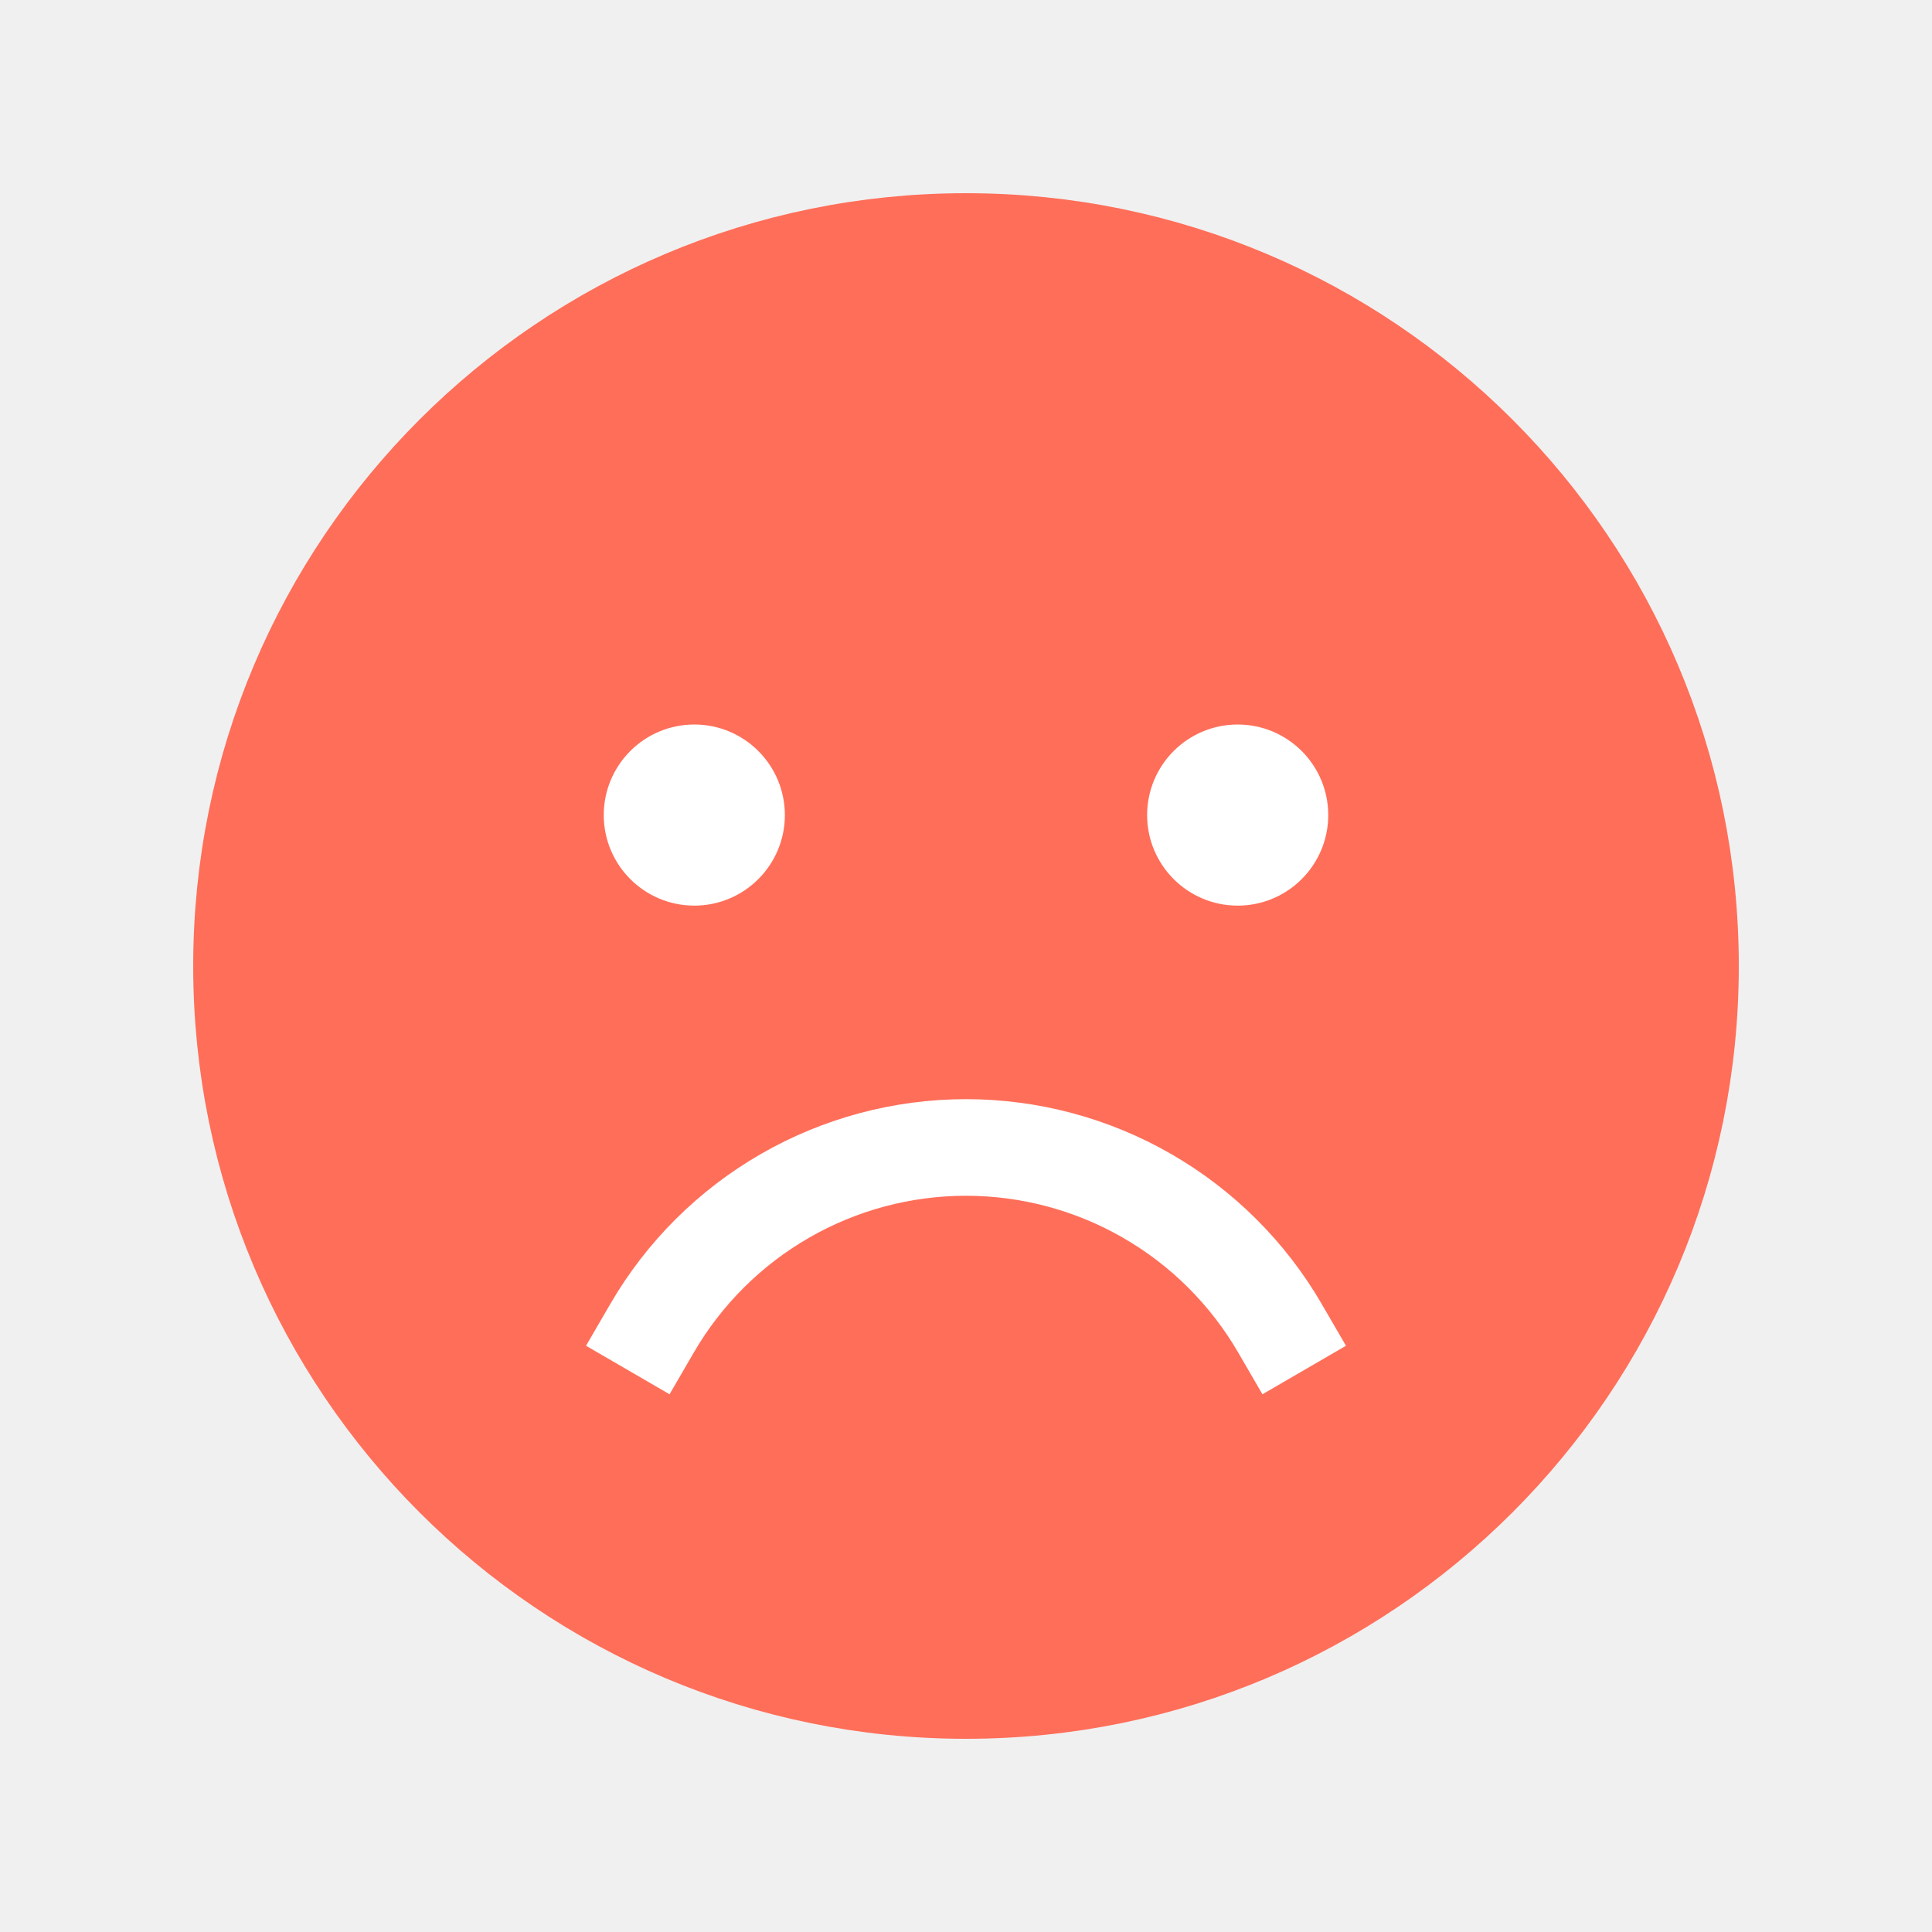
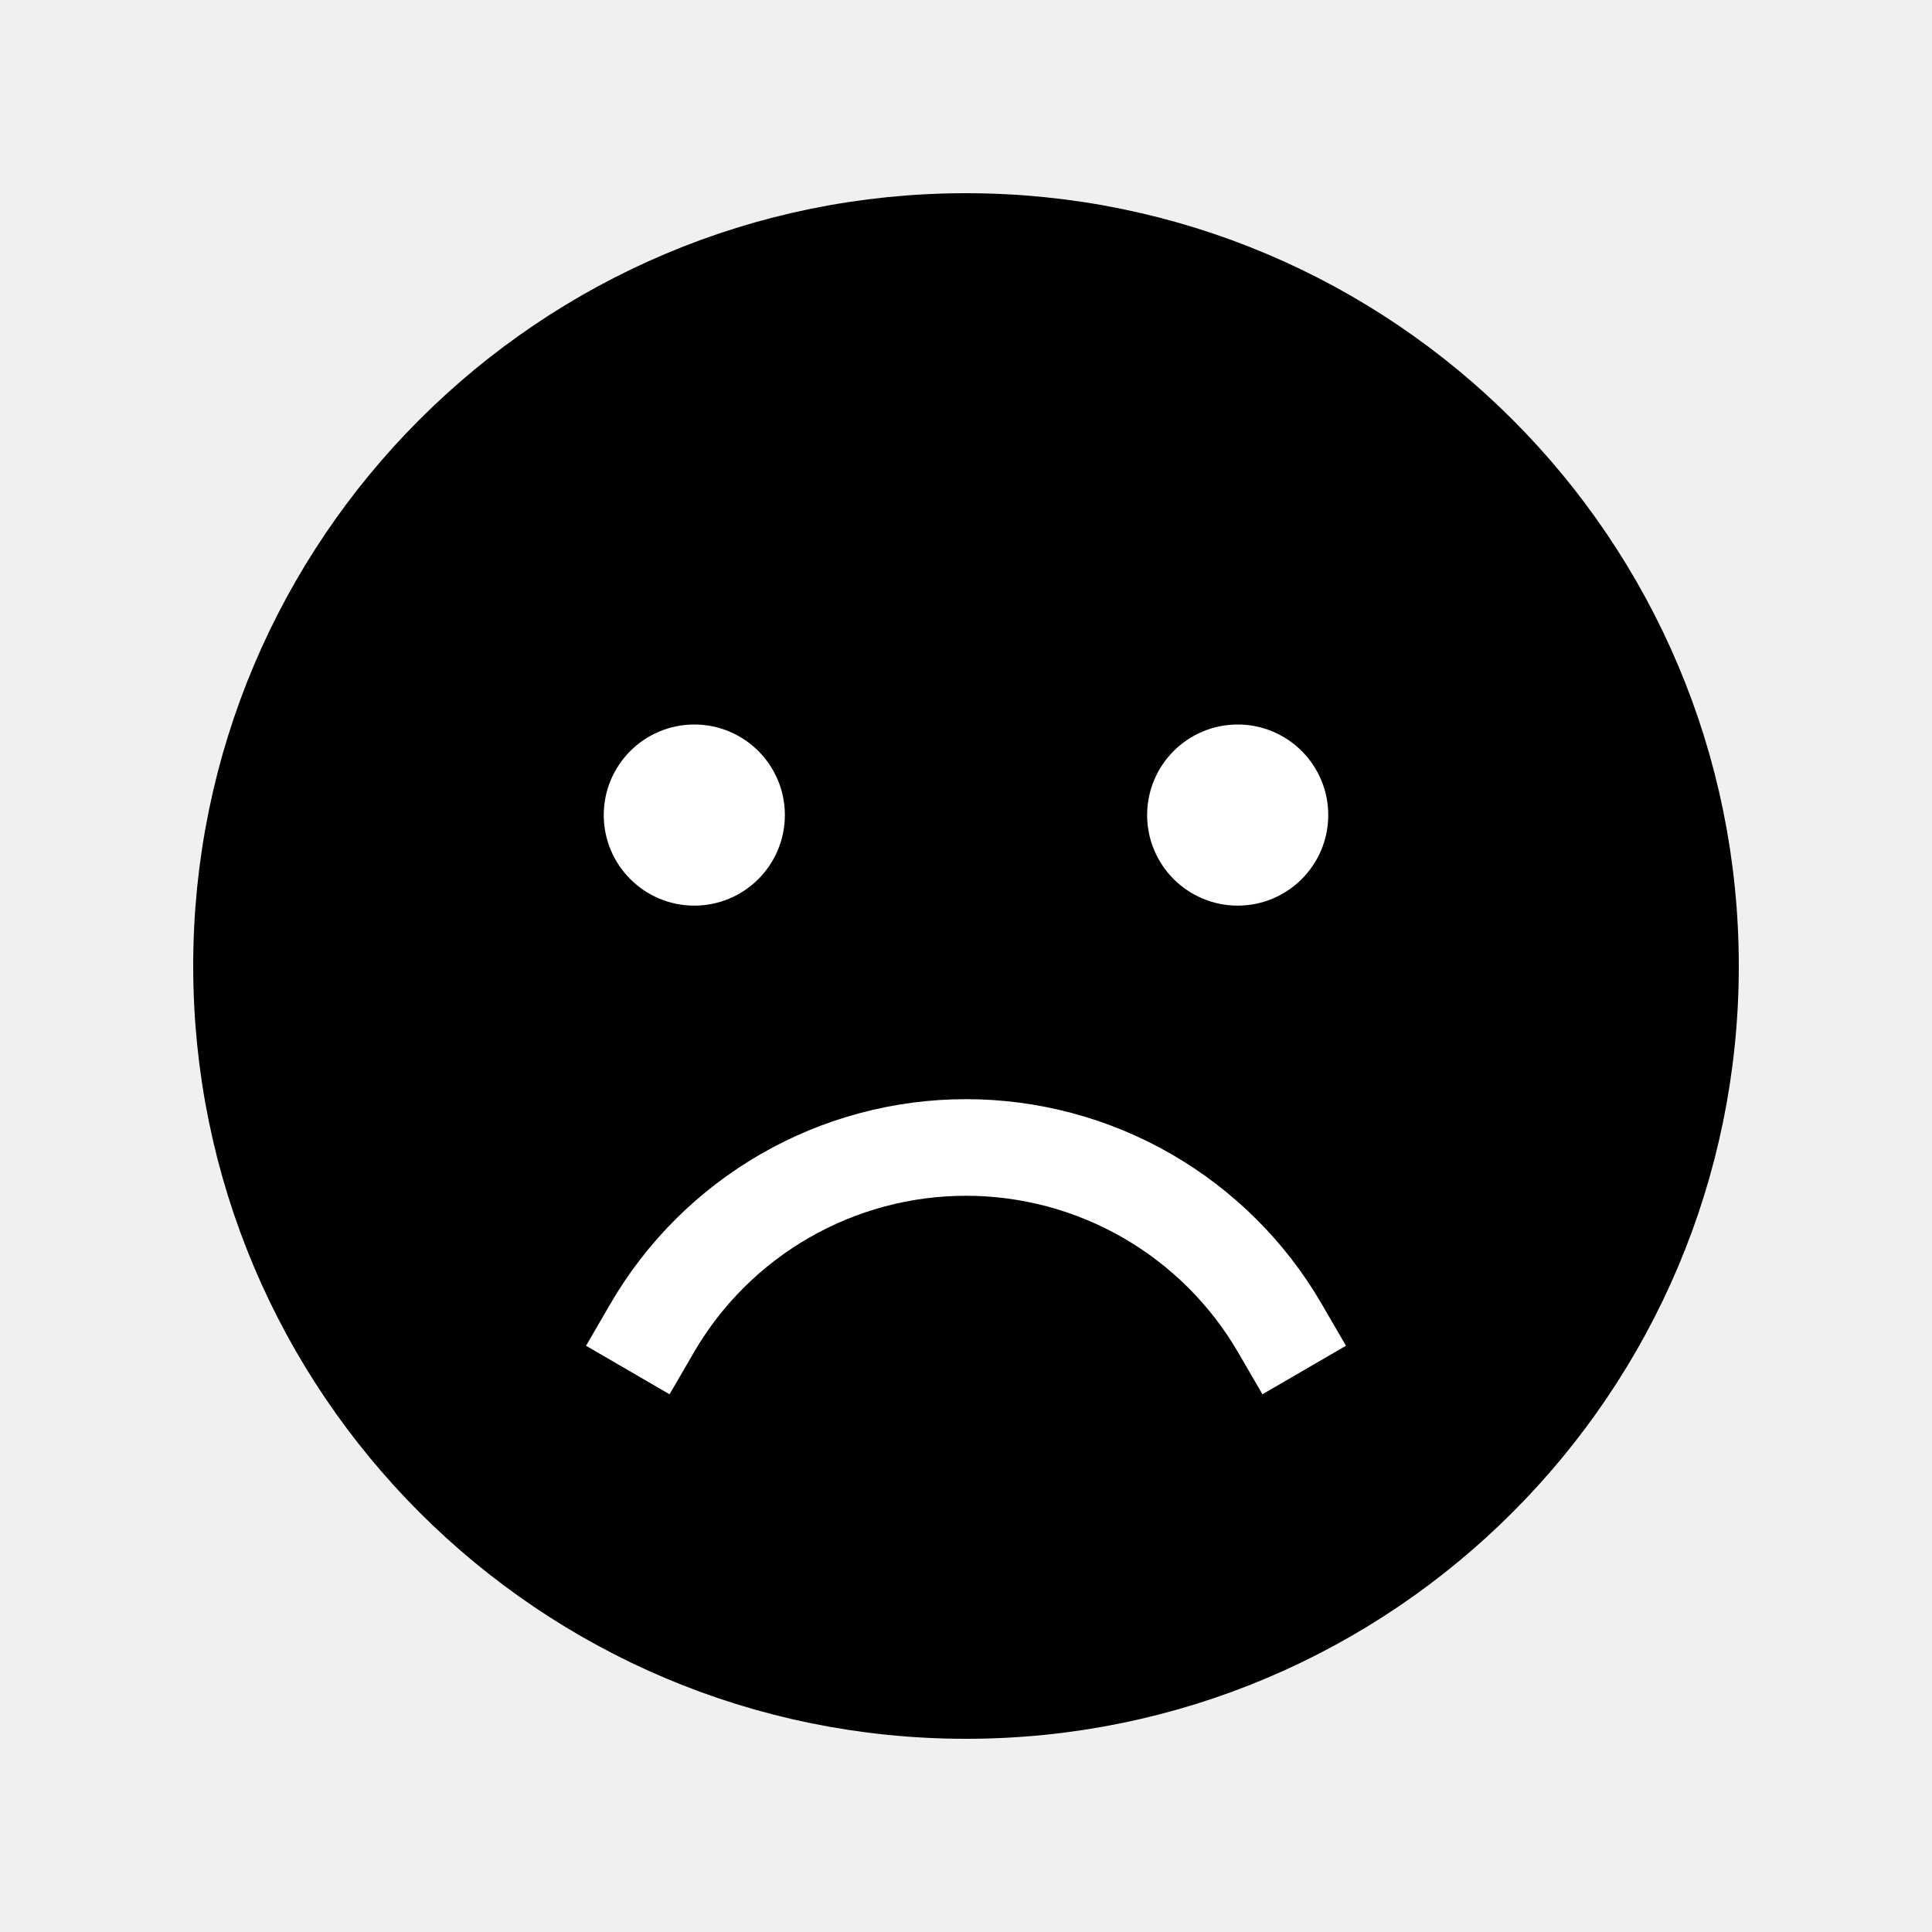
<svg xmlns="http://www.w3.org/2000/svg" width="40" height="40" viewBox="0 0 40 40" fill="none">
-   <path d="M20 35C28.284 35 35 28.284 35 20C35 11.716 28.284 5 20 5C11.716 5 5 11.716 5 20C5 28.284 11.716 35 20 35Z" fill="#FF6E59" stroke="#FF6E59" stroke-width="2" stroke-miterlimit="10" />
+   <path d="M20 35C28.284 35 35 28.284 35 20C35 11.716 28.284 5 20 5C11.716 5 5 11.716 5 20C5 28.284 11.716 35 20 35Z" fill="currentColor" stroke="currentColor" stroke-width="2" stroke-miterlimit="10" />
  <path d="M15.75 16.875C15.75 17.634 15.134 18.25 14.375 18.25C13.616 18.25 13 17.634 13 16.875C13 16.116 13.616 15.5 14.375 15.5C15.134 15.5 15.75 16.116 15.75 16.875Z" fill="white" stroke="white" />
  <path d="M27 16.875C27 17.634 26.384 18.25 25.625 18.25C24.866 18.25 24.25 17.634 24.25 16.875C24.25 16.116 24.866 15.5 25.625 15.5C26.384 15.5 27 16.116 27 16.875Z" fill="white" stroke="white" />
  <path d="M26.5 27.5C25.839 26.362 24.891 25.417 23.75 24.76C22.61 24.103 21.316 23.757 20 23.757C18.684 23.757 17.39 24.103 16.25 24.76C15.109 25.417 14.161 26.362 13.5 27.5" stroke="white" stroke-width="2" stroke-linecap="square" stroke-linejoin="round" />
</svg>
